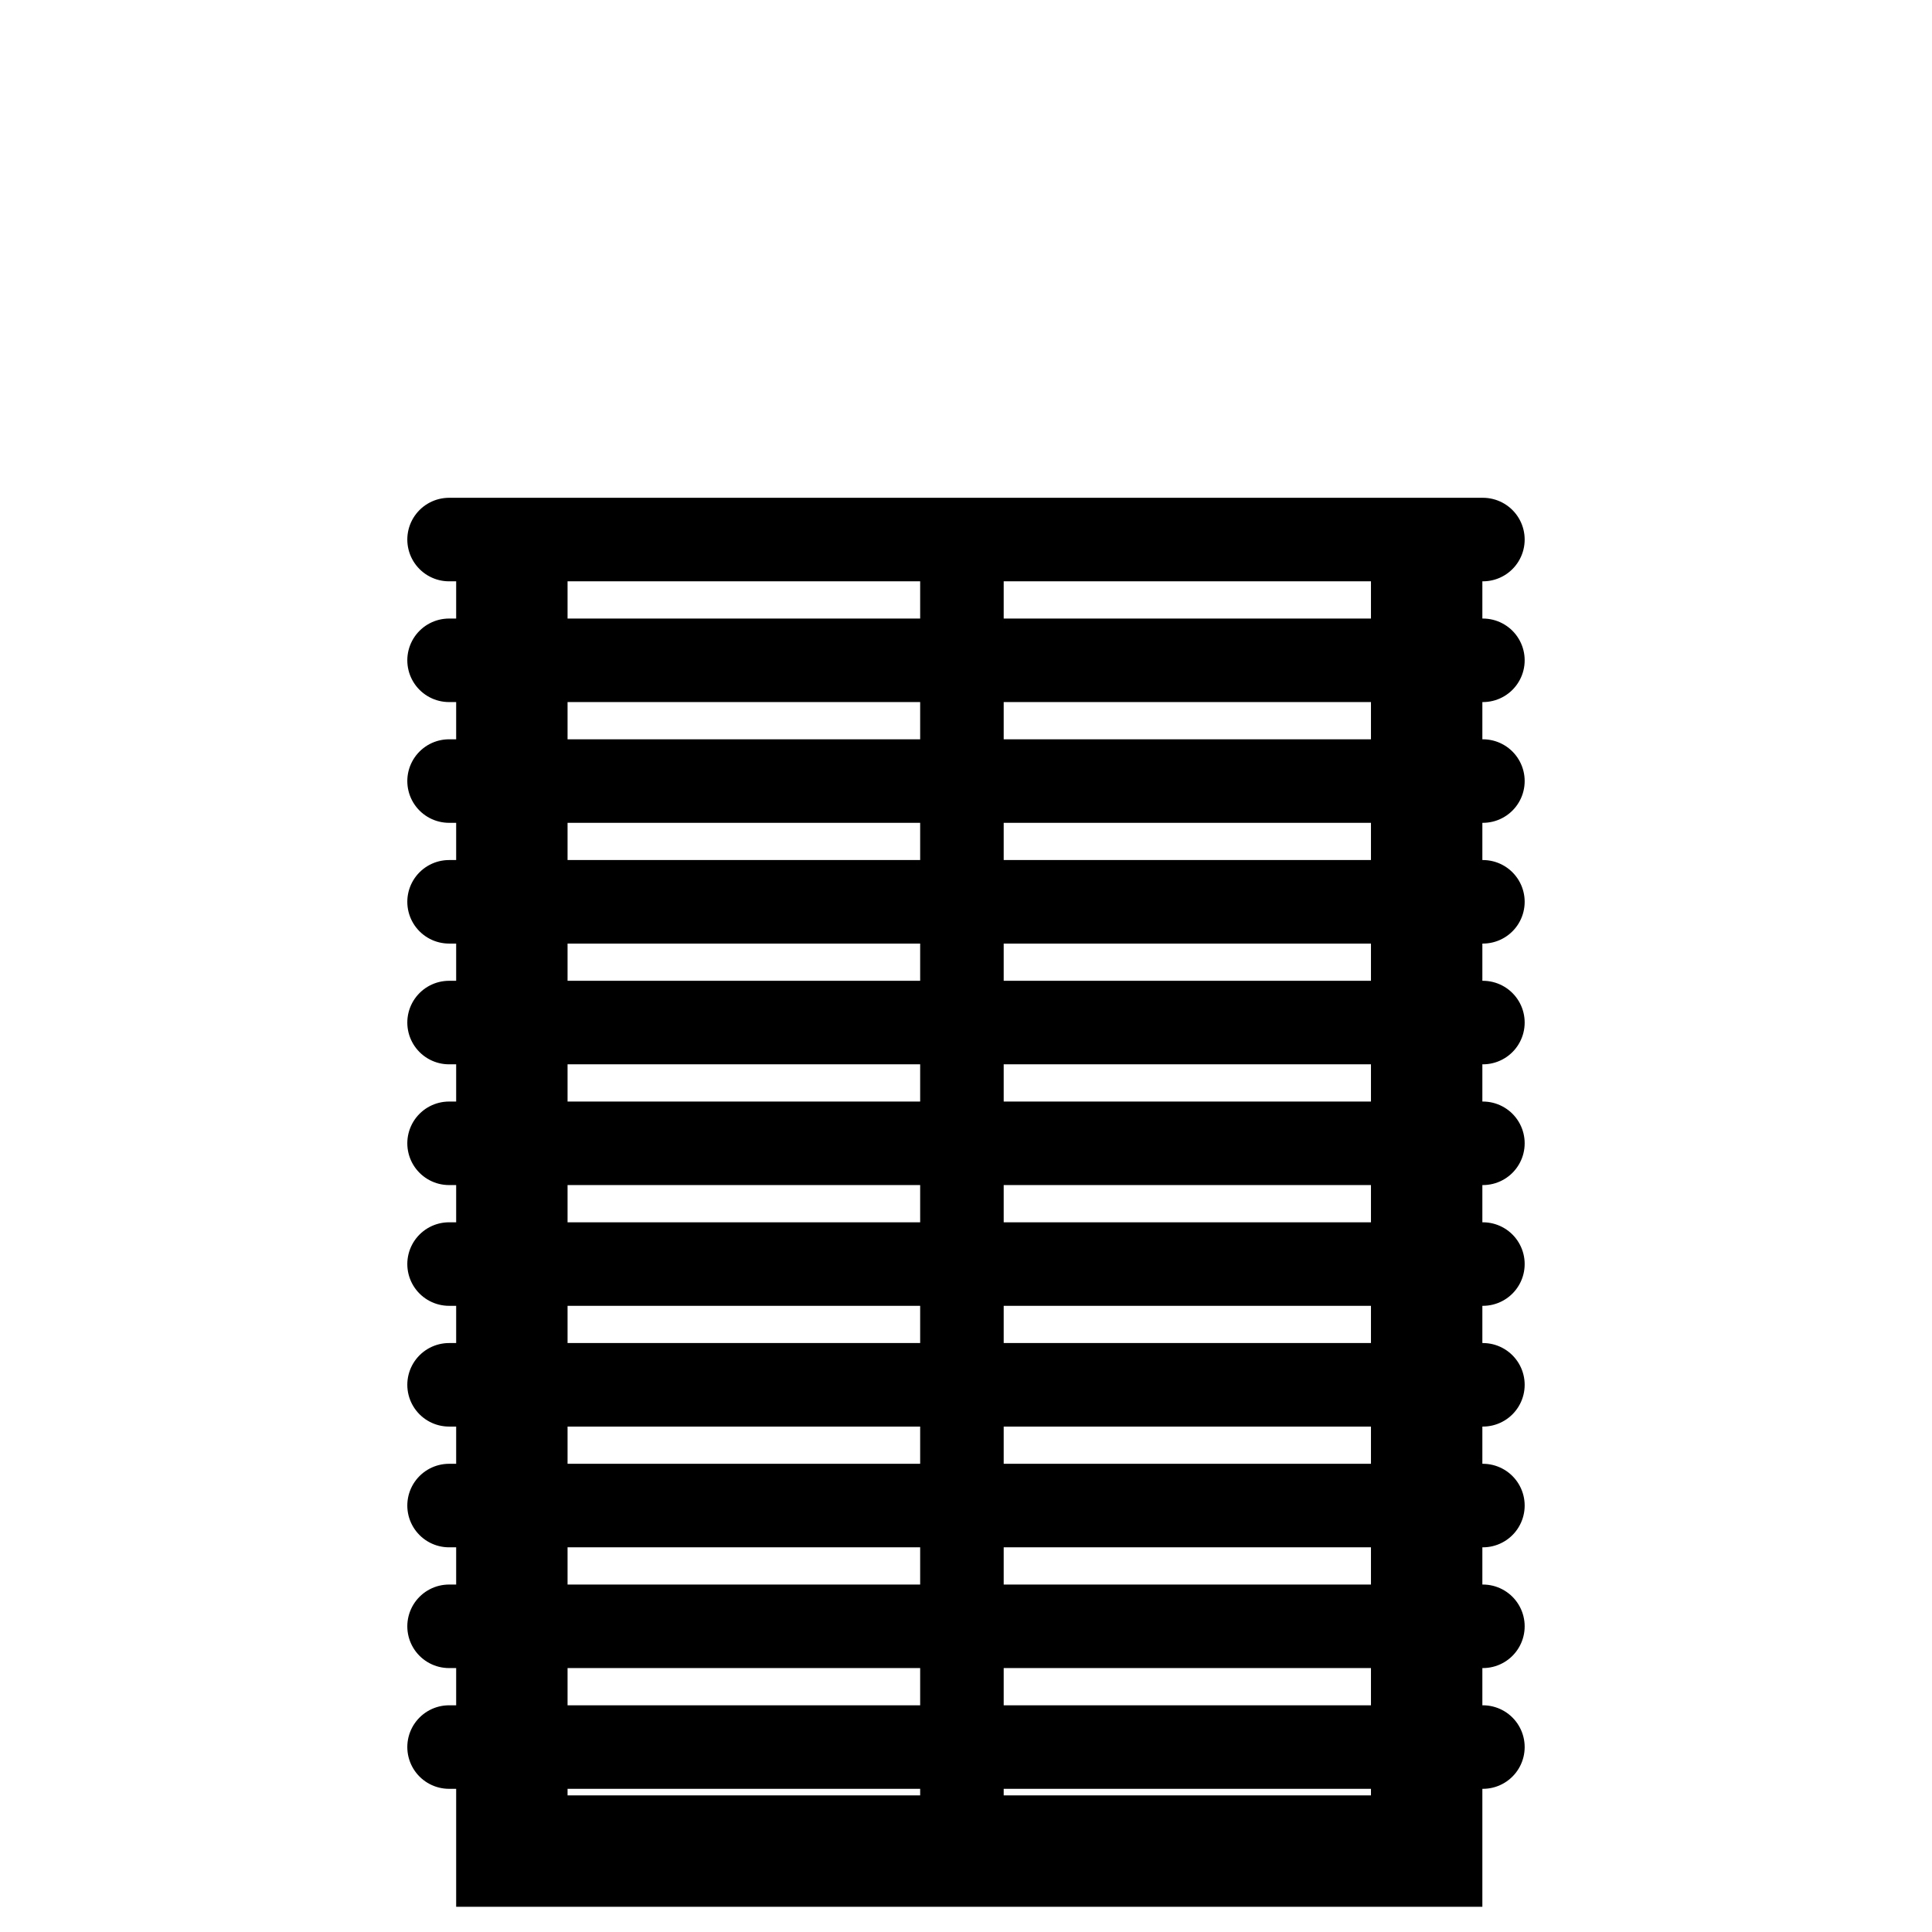
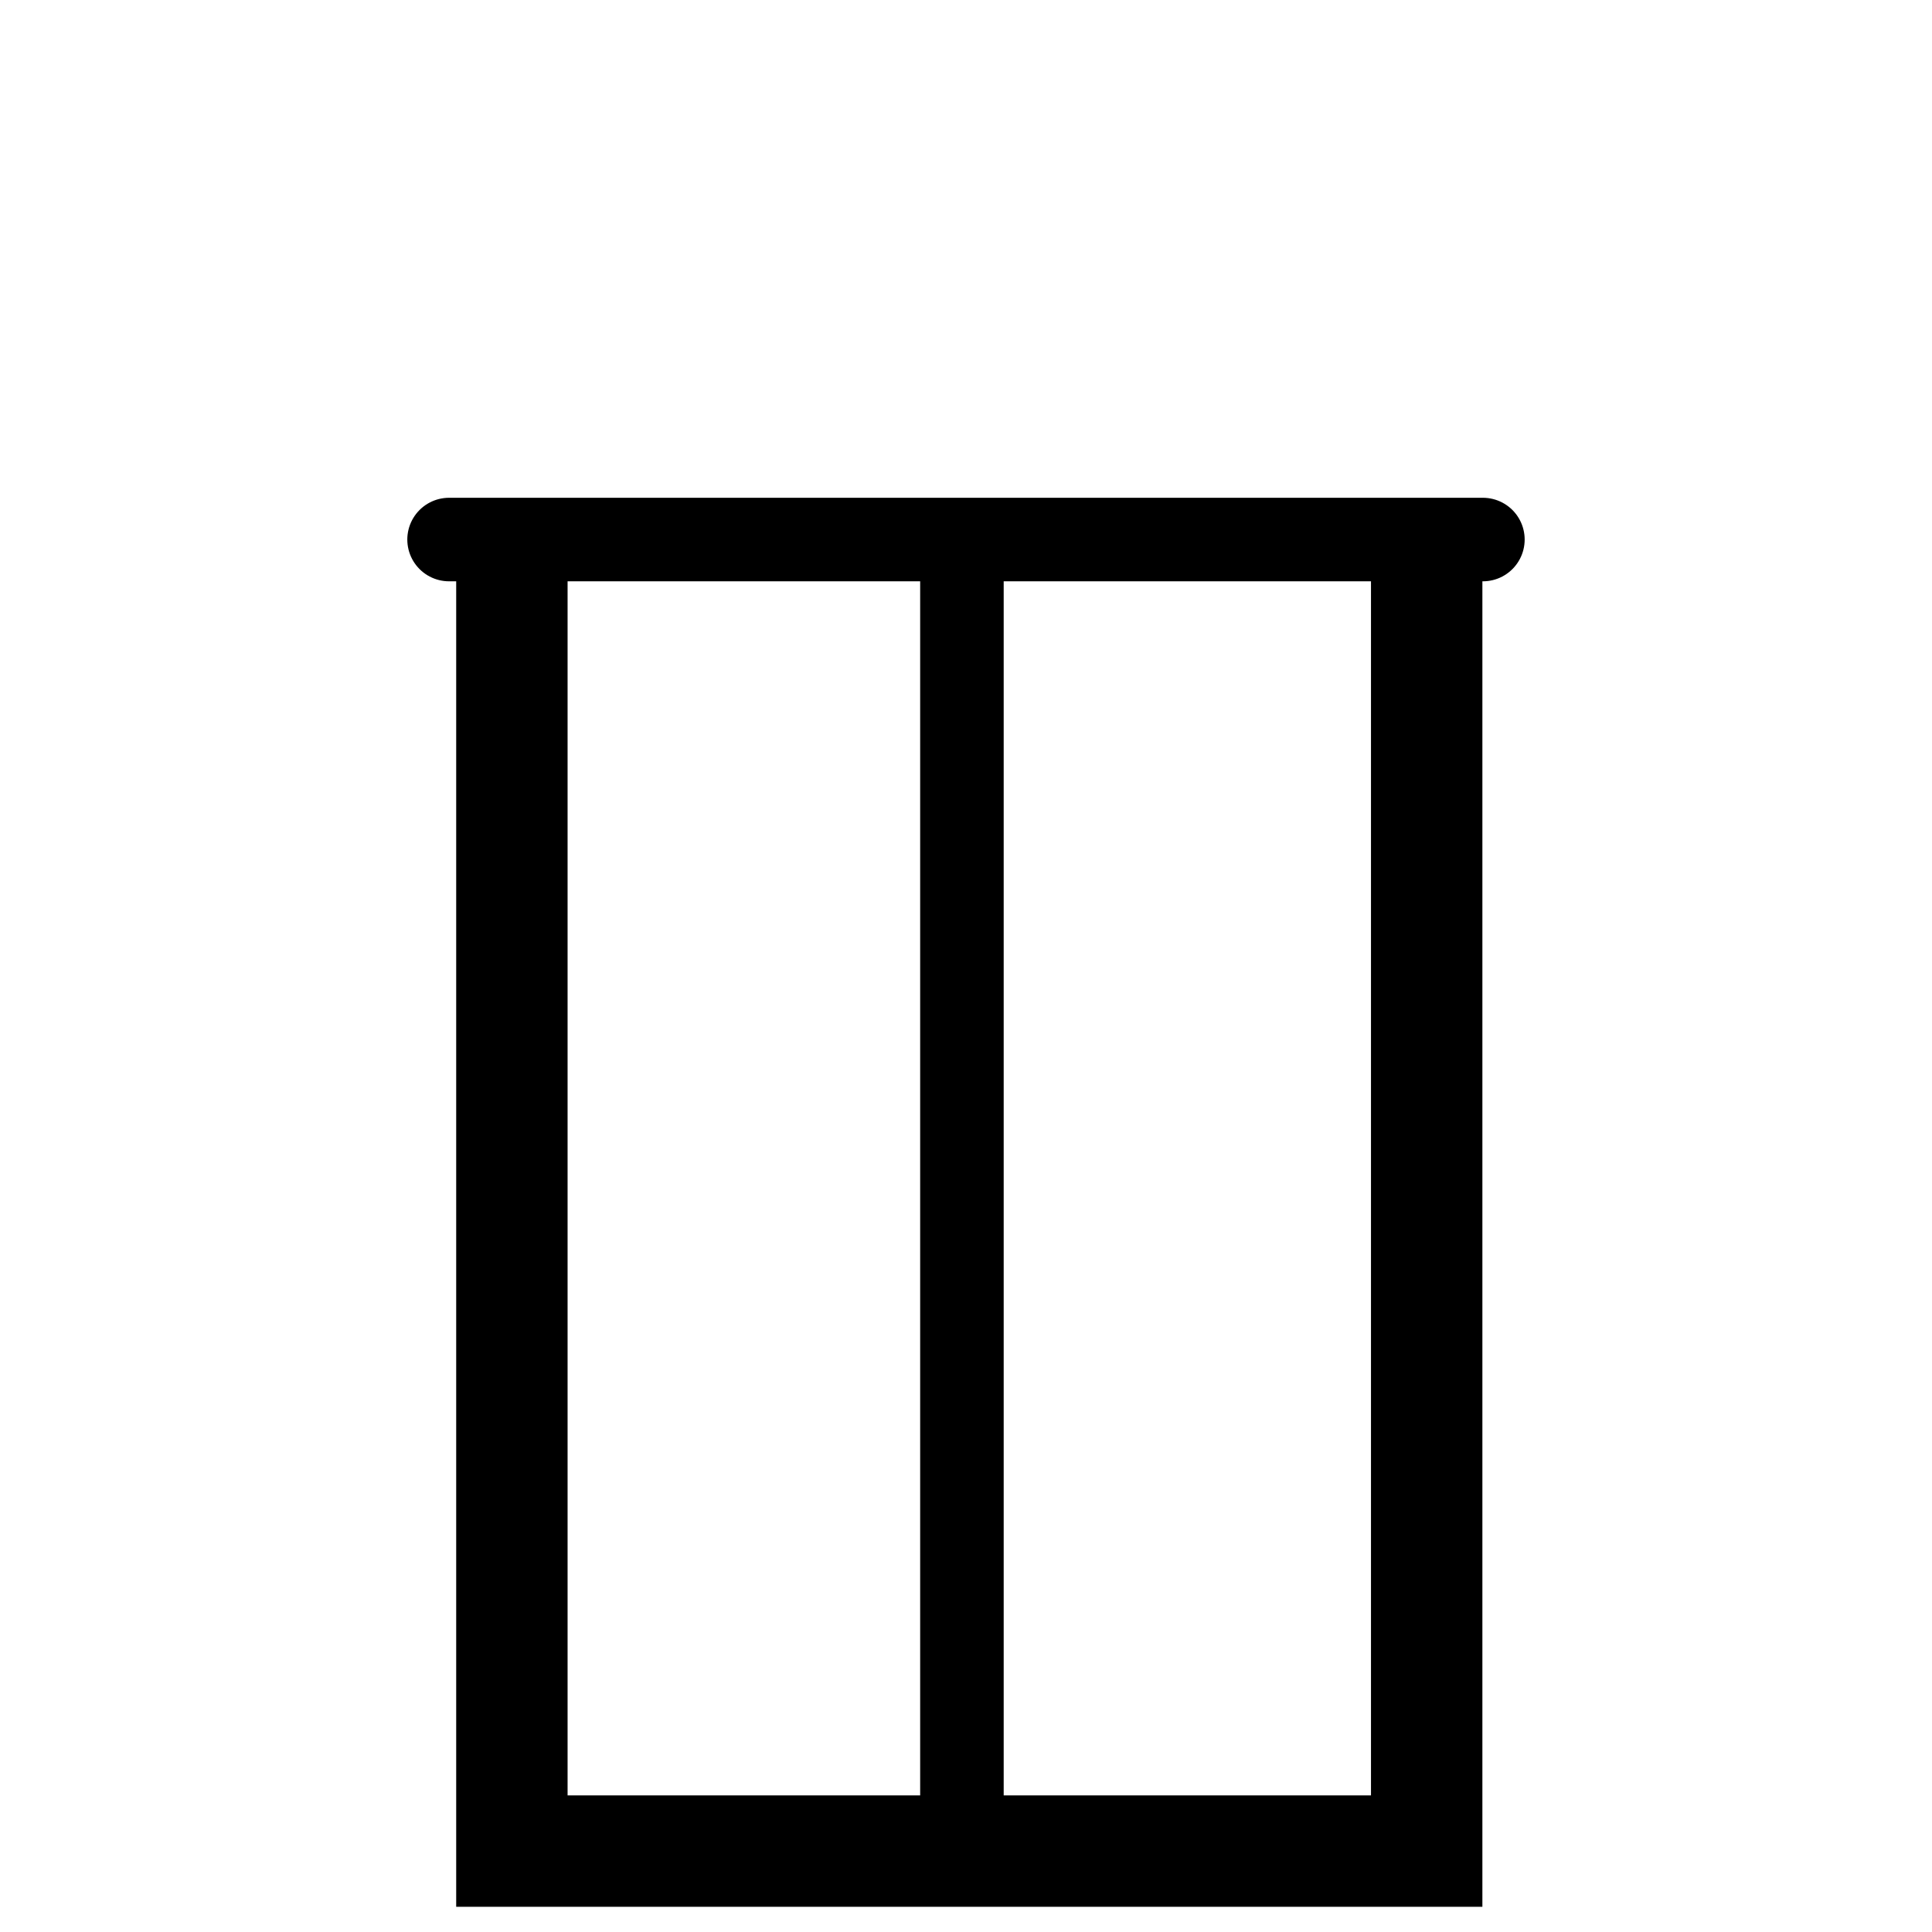
<svg xmlns="http://www.w3.org/2000/svg" width="64px" height="64px" id="svg3824" version="1.1">
  <defs id="defs3826" />
  <g id="layer1">
-     <g id="g3050" transform="translate(28.72513,9.33246)">
-       <path d="m 3.14,9.303 0,43.899" id="path274-1" style="fill:none;stroke:#000000;stroke-width:2.767;stroke-linecap:butt;stroke-linejoin:miter;stroke-miterlimit:4;stroke-opacity:1;stroke-dasharray:none" />
-       <path d="m -11.769,9.165 0,42.822 30.304,0 0,-42.822" id="path302-7" style="fill:none;stroke:#000000;stroke-width:3.69;stroke-linecap:butt;stroke-linejoin:miter;stroke-miterlimit:4;stroke-opacity:1;stroke-dasharray:none" />
-       <path d="m -13.849,8.541 34.247,0" id="path304-4" style="fill:none;stroke:#000000;stroke-width:2.767;stroke-linecap:round;stroke-linejoin:miter;stroke-miterlimit:4;stroke-opacity:1;stroke-dasharray:none" />
-       <path d="m -13.849,12.541 34.247,0" id="path304-1-0" style="fill:none;stroke:#000000;stroke-width:2.767;stroke-linecap:round;stroke-linejoin:miter;stroke-miterlimit:4;stroke-opacity:1;stroke-dasharray:none" />
-       <path d="m -13.849,16.541 34.247,0" id="path304-1-1" style="fill:none;stroke:#000000;stroke-width:2.767;stroke-linecap:round;stroke-linejoin:miter;stroke-miterlimit:4;stroke-opacity:1;stroke-dasharray:none" />
-       <path d="m -13.849,24.541 34.247,0" id="path304-1-4" style="fill:none;stroke:#000000;stroke-width:2.767;stroke-linecap:round;stroke-linejoin:miter;stroke-miterlimit:4;stroke-opacity:1;stroke-dasharray:none" />
-       <path d="m -13.849,20.541 34.247,0" id="path304-1-1-0" style="fill:none;stroke:#000000;stroke-width:2.767;stroke-linecap:round;stroke-linejoin:miter;stroke-miterlimit:4;stroke-opacity:1;stroke-dasharray:none" />
-       <path d="m -13.849,44.541 34.247,0" id="path304-9" style="fill:none;stroke:#000000;stroke-width:2.767;stroke-linecap:round;stroke-linejoin:miter;stroke-miterlimit:4;stroke-opacity:1;stroke-dasharray:none" />
-       <path d="m -13.849,40.541 34.247,0" id="path304-1-48" style="fill:none;stroke:#000000;stroke-width:2.767;stroke-linecap:round;stroke-linejoin:miter;stroke-miterlimit:4;stroke-opacity:1;stroke-dasharray:none" />
-       <path d="m -13.849,36.541 34.247,0" id="path304-1-1-8" style="fill:none;stroke:#000000;stroke-width:2.767;stroke-linecap:round;stroke-linejoin:miter;stroke-miterlimit:4;stroke-opacity:1;stroke-dasharray:none" />
-       <path d="m -13.849,32.541 34.247,0" id="path304-1-4-2" style="fill:none;stroke:#000000;stroke-width:2.767;stroke-linecap:round;stroke-linejoin:miter;stroke-miterlimit:4;stroke-opacity:1;stroke-dasharray:none" />
-       <path d="m -13.849,28.541 34.247,0" id="path304-1-1-0-4" style="fill:none;stroke:#000000;stroke-width:2.767;stroke-linecap:round;stroke-linejoin:miter;stroke-miterlimit:4;stroke-opacity:1;stroke-dasharray:none" />
-       <path d="m -13.849,48.541 34.247,0" id="path304-9-5" style="fill:none;stroke:#000000;stroke-width:2.767;stroke-linecap:round;stroke-linejoin:miter;stroke-miterlimit:4;stroke-opacity:1;stroke-dasharray:none" />
-     </g>
+     <path style="fill:none;stroke:#000000;stroke-width:2.767;stroke-linecap:butt;stroke-linejoin:miter;stroke-miterlimit:4;stroke-opacity:1;stroke-dasharray:none" id="path274-1" d="m 31.865,18.635 0,43.899" />
+     <path style="fill:none;stroke:#000000;stroke-width:3.69;stroke-linecap:butt;stroke-linejoin:miter;stroke-miterlimit:4;stroke-opacity:1;stroke-dasharray:none" id="path302-7" d="m 16.957,18.498 0,42.822 30.304,0 0,-42.822" />
+     <path style="fill:none;stroke:#000000;stroke-width:2.767;stroke-linecap:round;stroke-linejoin:miter;stroke-miterlimit:4;stroke-opacity:1;stroke-dasharray:none" id="path304-4" d="m 14.876,17.873 34.247,0" />
  </g>
</svg>
